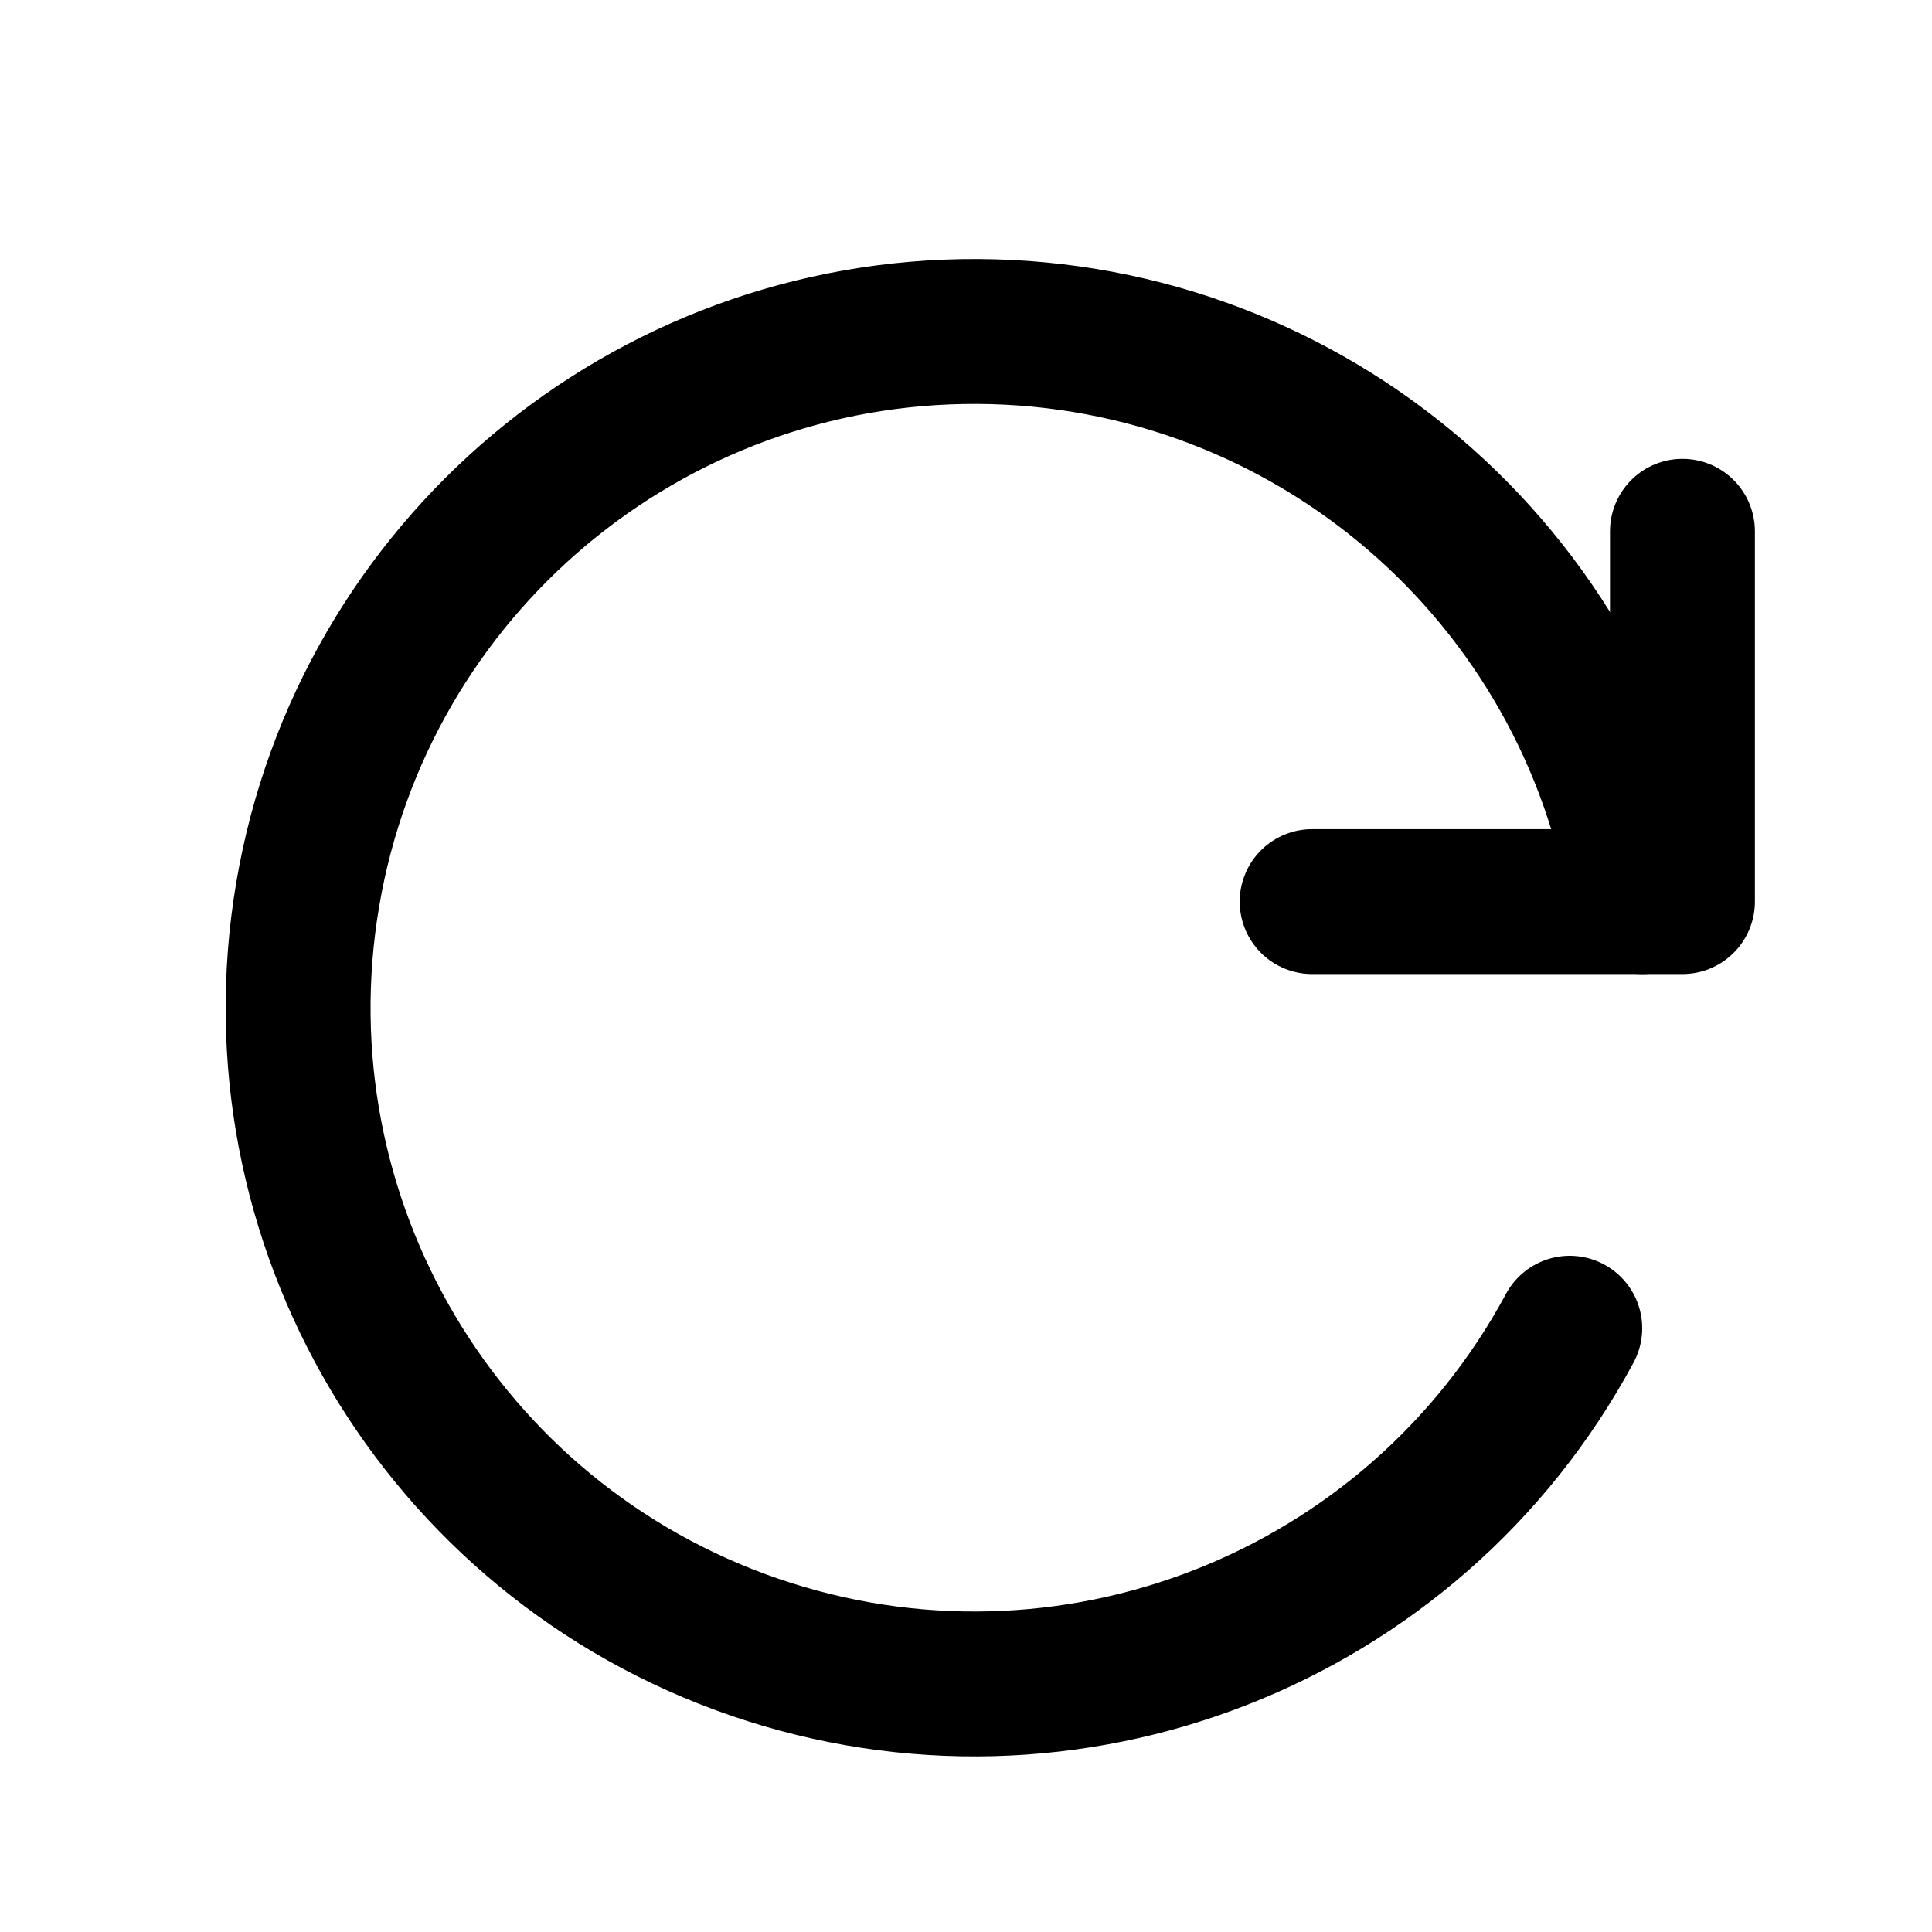
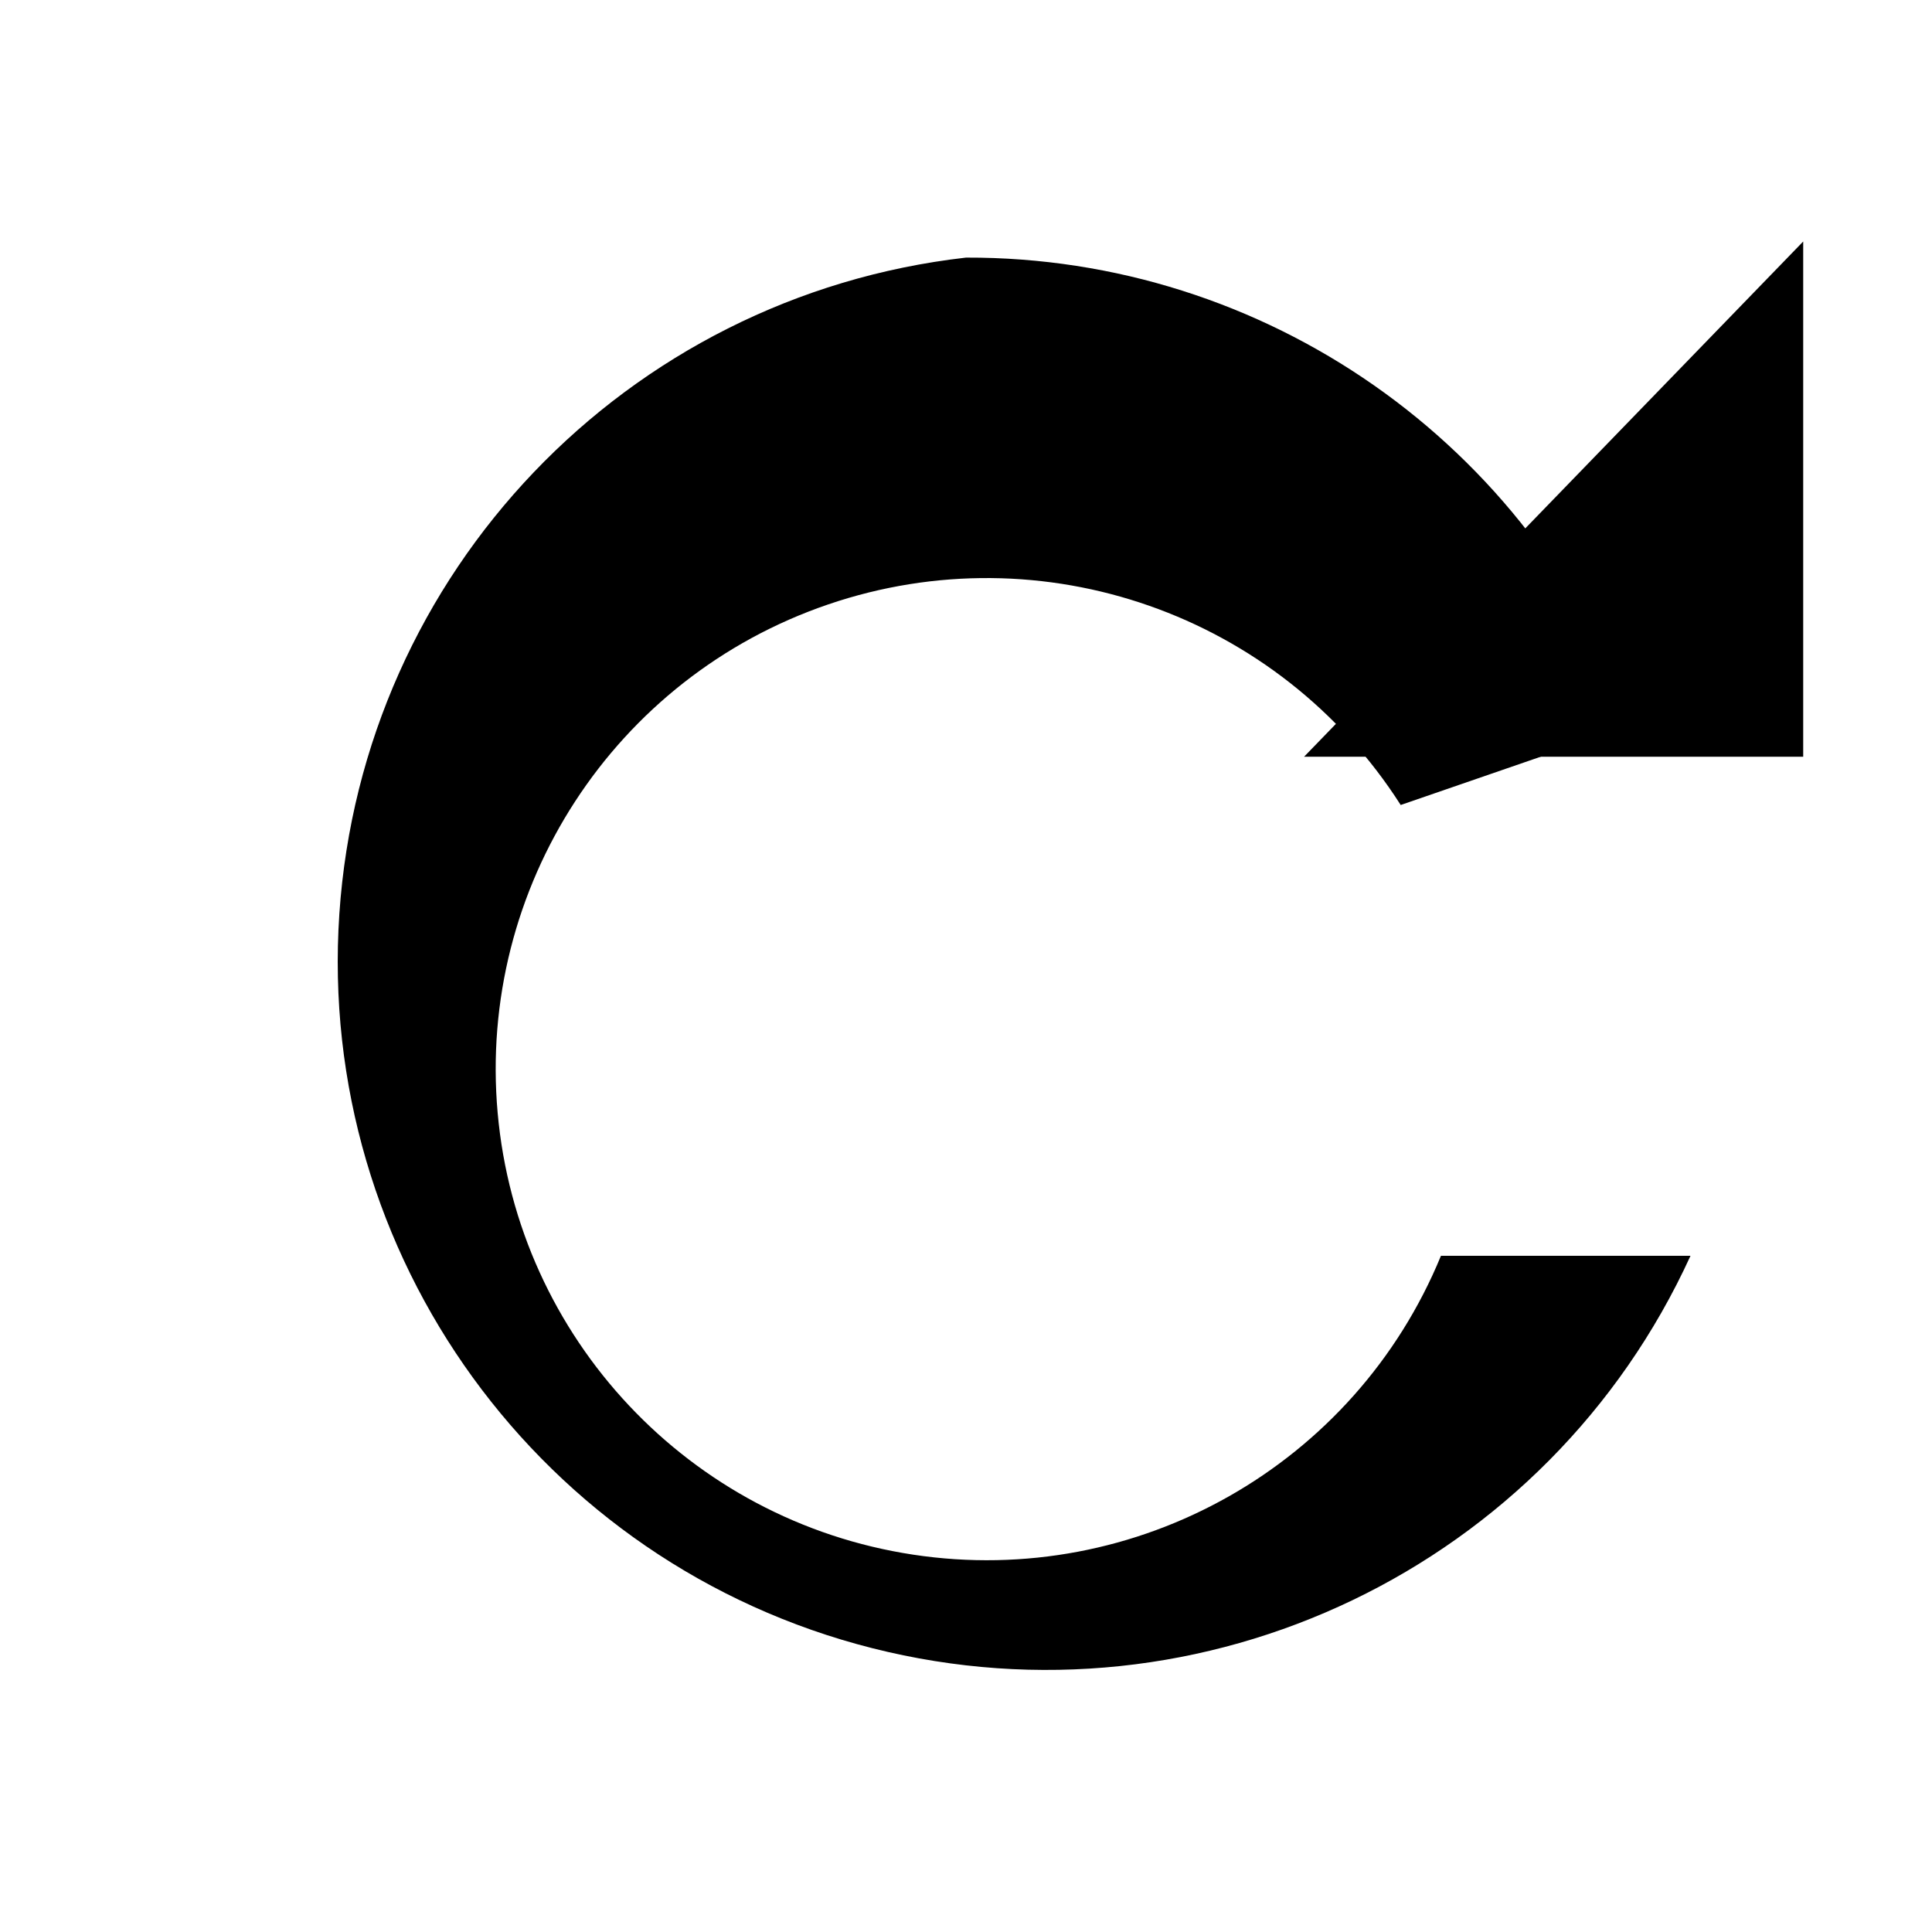
- <svg xmlns="http://www.w3.org/2000/svg" width="24" height="24" viewBox="0 0 24 24" fill="none" stroke="#000" stroke-width="1.8" stroke-linecap="round" stroke-linejoin="round">
-   <path d="M20.4 11.2a8.4 8.4 0 1 0-.9 5.3" />
-   <path d="M20.9 6.6v4.6h-4.6" />
+ <svg xmlns="http://www.w3.org/2000/svg" width="24" height="24" viewBox="0 0 24 24" fill="#000">
+   <path d="M12 3.2a8.8 8.8 0 0 1 8.3 5.8l-2.9 1a6.1 6.1 0 1 0 .5 5.6h3.1A8.8 8.8 0 1 1 12 3.2Z" />
+   <path d="M22.4 3v6.4h-6.2Z" />
</svg>
